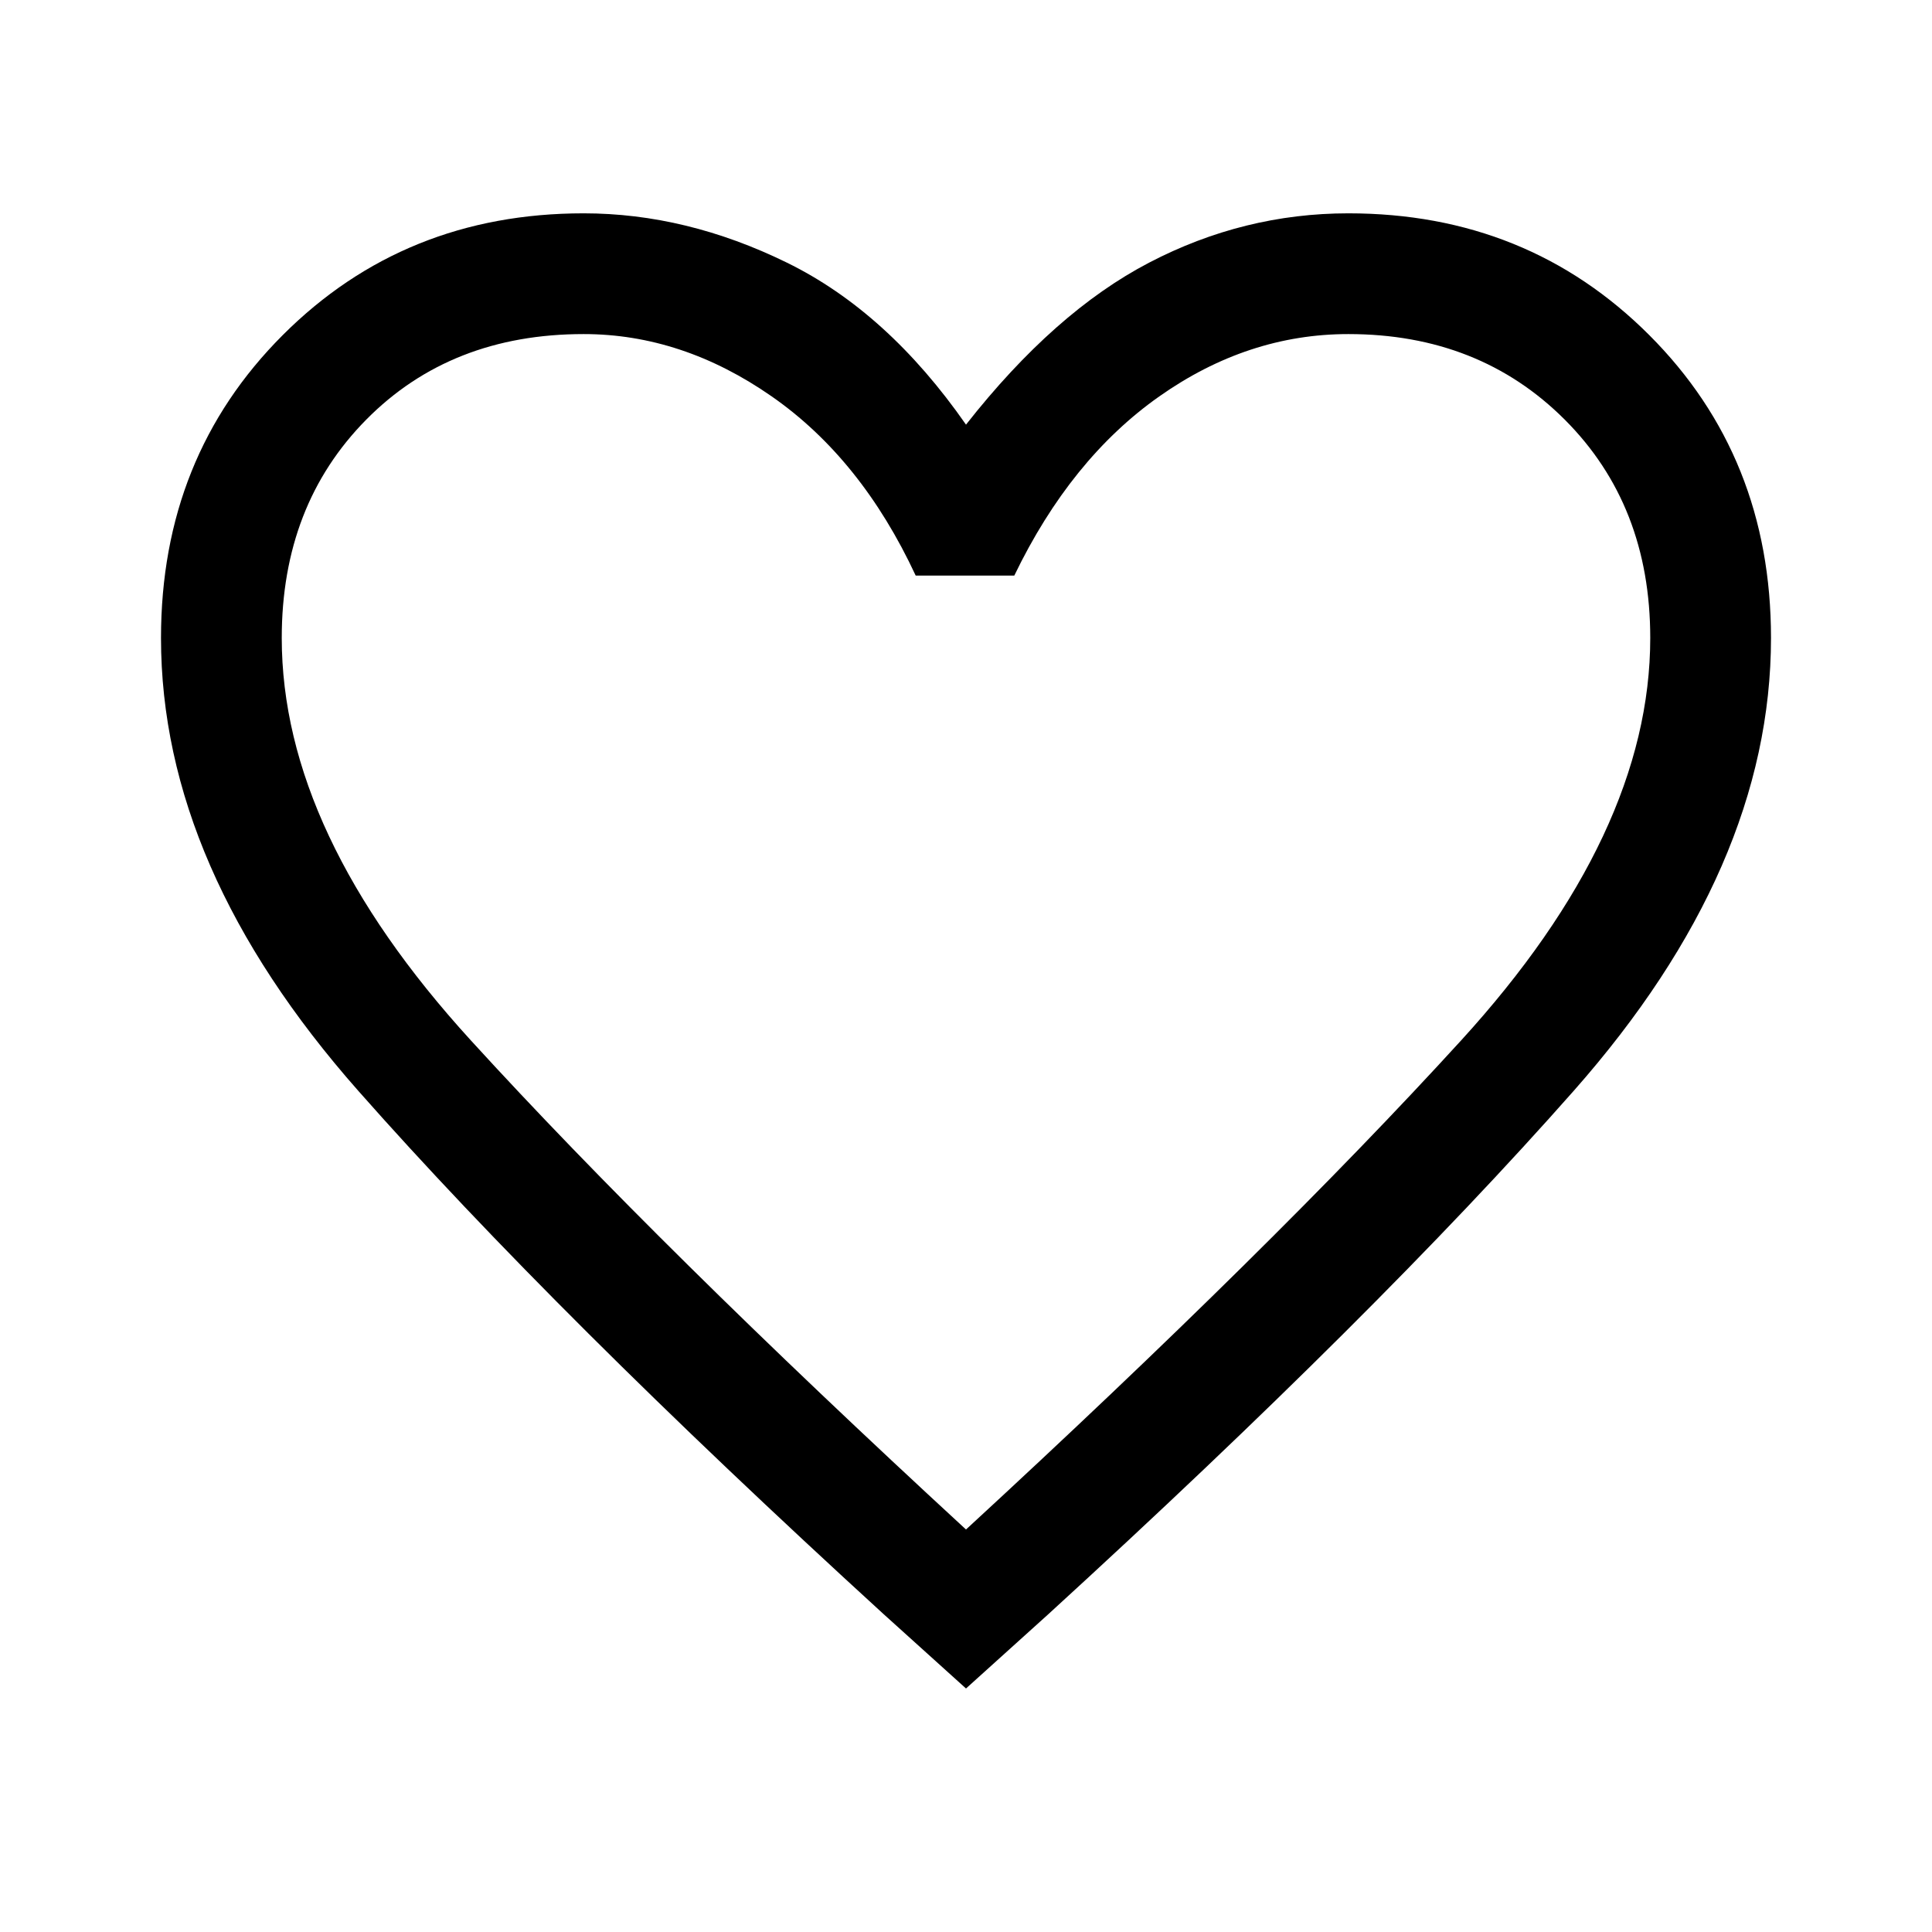
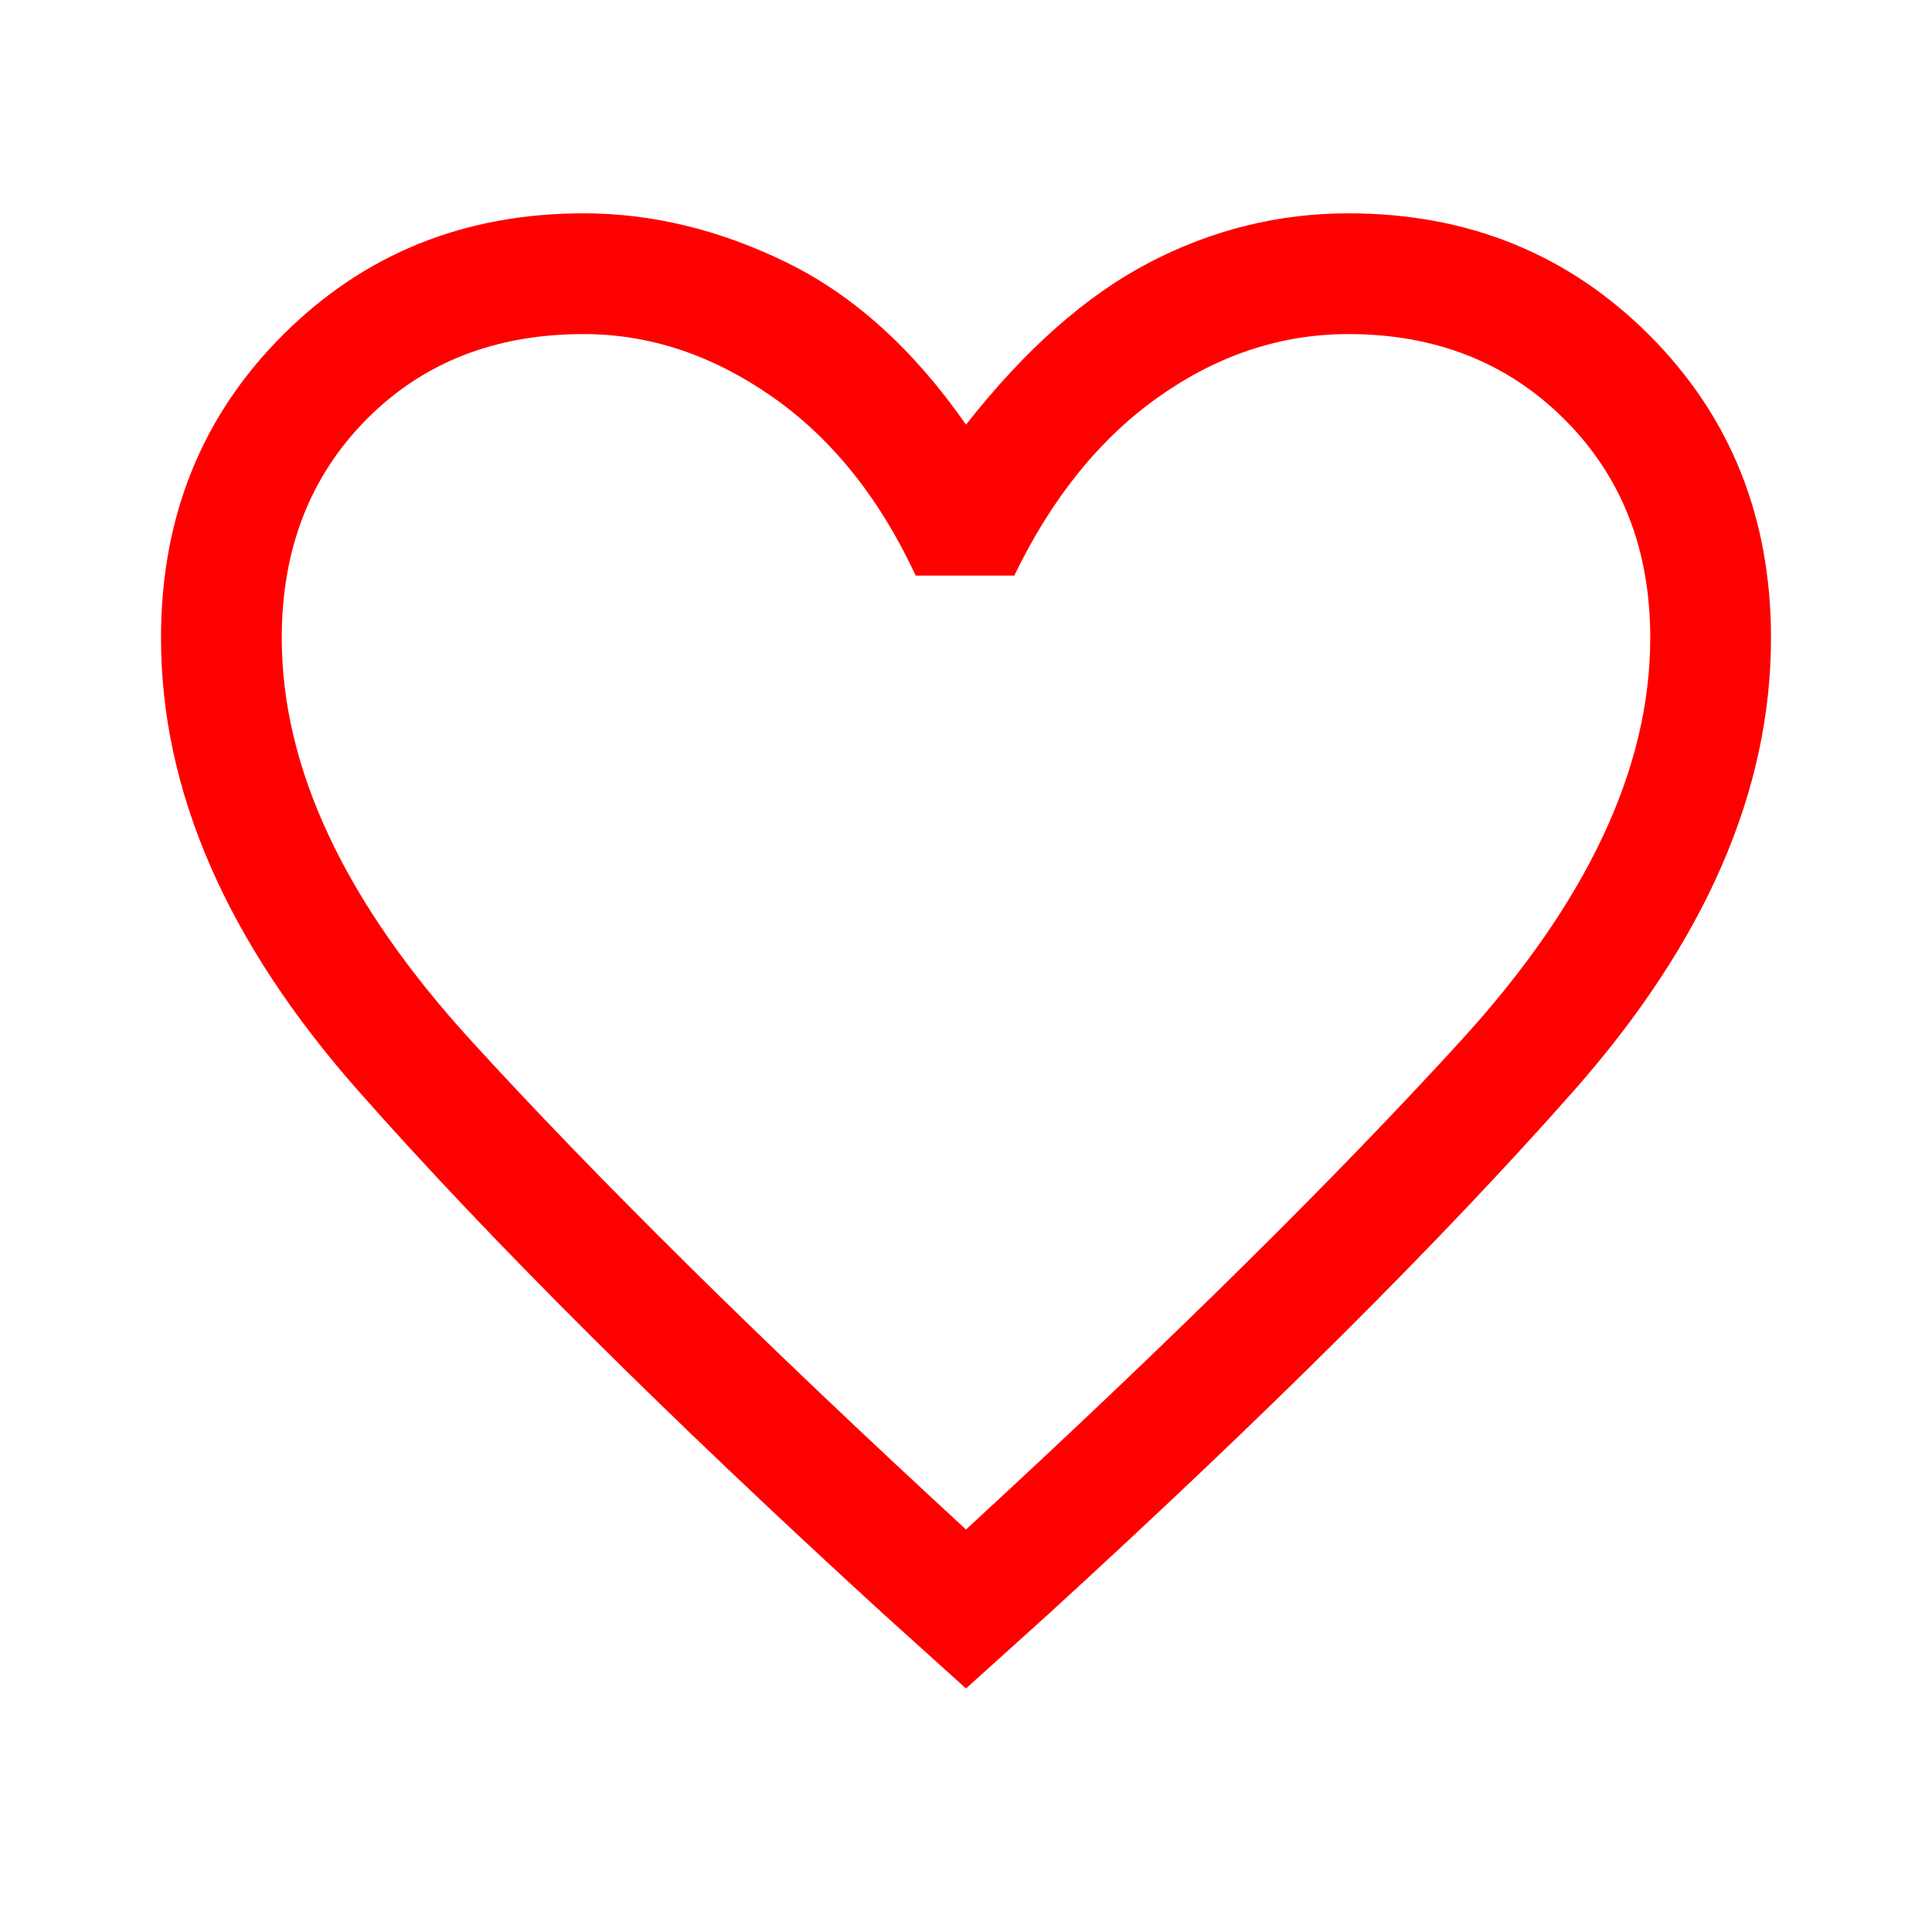
- <svg xmlns="http://www.w3.org/2000/svg" height="48" width="48">
-   <path d="M24 41.95 21.95 40.1Q13.8 32.65 8.9 27.1Q4 21.55 4 15.85Q4 11.35 7.025 8.325Q10.05 5.3 14.5 5.3Q17.05 5.3 19.55 6.525Q22.05 7.75 24 10.55Q26.2 7.75 28.55 6.525Q30.9 5.3 33.5 5.3Q37.95 5.3 40.975 8.325Q44 11.35 44 15.85Q44 21.55 39.1 27.1Q34.2 32.65 26.05 40.1ZM24 23.15Q24 23.15 24 23.15Q24 23.15 24 23.15Q24 23.15 24 23.15Q24 23.15 24 23.15Q24 23.15 24 23.15Q24 23.15 24 23.15Q24 23.15 24 23.15Q24 23.15 24 23.15Q24 23.15 24 23.15Q24 23.15 24 23.15Q24 23.15 24 23.15Q24 23.15 24 23.15ZM24 38Q31.6 31 36.3 25.85Q41 20.7 41 15.85Q41 12.55 38.875 10.425Q36.75 8.3 33.5 8.3Q31 8.3 28.8 9.85Q26.6 11.4 25.2 14.3H22.75Q21.4 11.4 19.175 9.85Q16.95 8.3 14.5 8.3Q11.2 8.3 9.1 10.425Q7 12.55 7 15.85Q7 20.7 11.7 25.85Q16.4 31 24 38Z" />
+ <svg xmlns="http://www.w3.org/2000/svg" id="favicon" height="48" width="48">
+   <style>
+         path {
+             fill: red;
+         }
+ 
+         @media (prefers-color-scheme: dark) {
+             path {
+                 fill: green;
+             }
+         }
+     </style>
+   <path id="faviconPath" d="M24 41.95 21.95 40.1Q13.8 32.65 8.9 27.1Q4 21.55 4 15.85Q4 11.35 7.025 8.325Q10.05 5.3 14.5 5.3Q17.05 5.3 19.55 6.525Q22.05 7.75 24 10.55Q26.2 7.75 28.55 6.525Q30.9 5.3 33.5 5.3Q37.95 5.3 40.975 8.325Q44 11.35 44 15.85Q44 21.55 39.1 27.1Q34.2 32.65 26.05 40.1ZM24 23.15Q24 23.15 24 23.15Q24 23.15 24 23.15Q24 23.15 24 23.15Q24 23.15 24 23.15Q24 23.15 24 23.15Q24 23.15 24 23.15Q24 23.15 24 23.15Q24 23.15 24 23.15Q24 23.15 24 23.15Q24 23.15 24 23.15Q24 23.15 24 23.15Q24 23.15 24 23.15ZM24 38Q31.6 31 36.3 25.85Q41 20.7 41 15.85Q41 12.55 38.875 10.425Q36.75 8.3 33.5 8.3Q31 8.3 28.8 9.85Q26.6 11.4 25.2 14.3H22.75Q21.4 11.4 19.175 9.85Q16.95 8.3 14.5 8.3Q11.2 8.3 9.1 10.425Q7 12.55 7 15.85Q7 20.7 11.7 25.85Q16.4 31 24 38Z" />
</svg>
